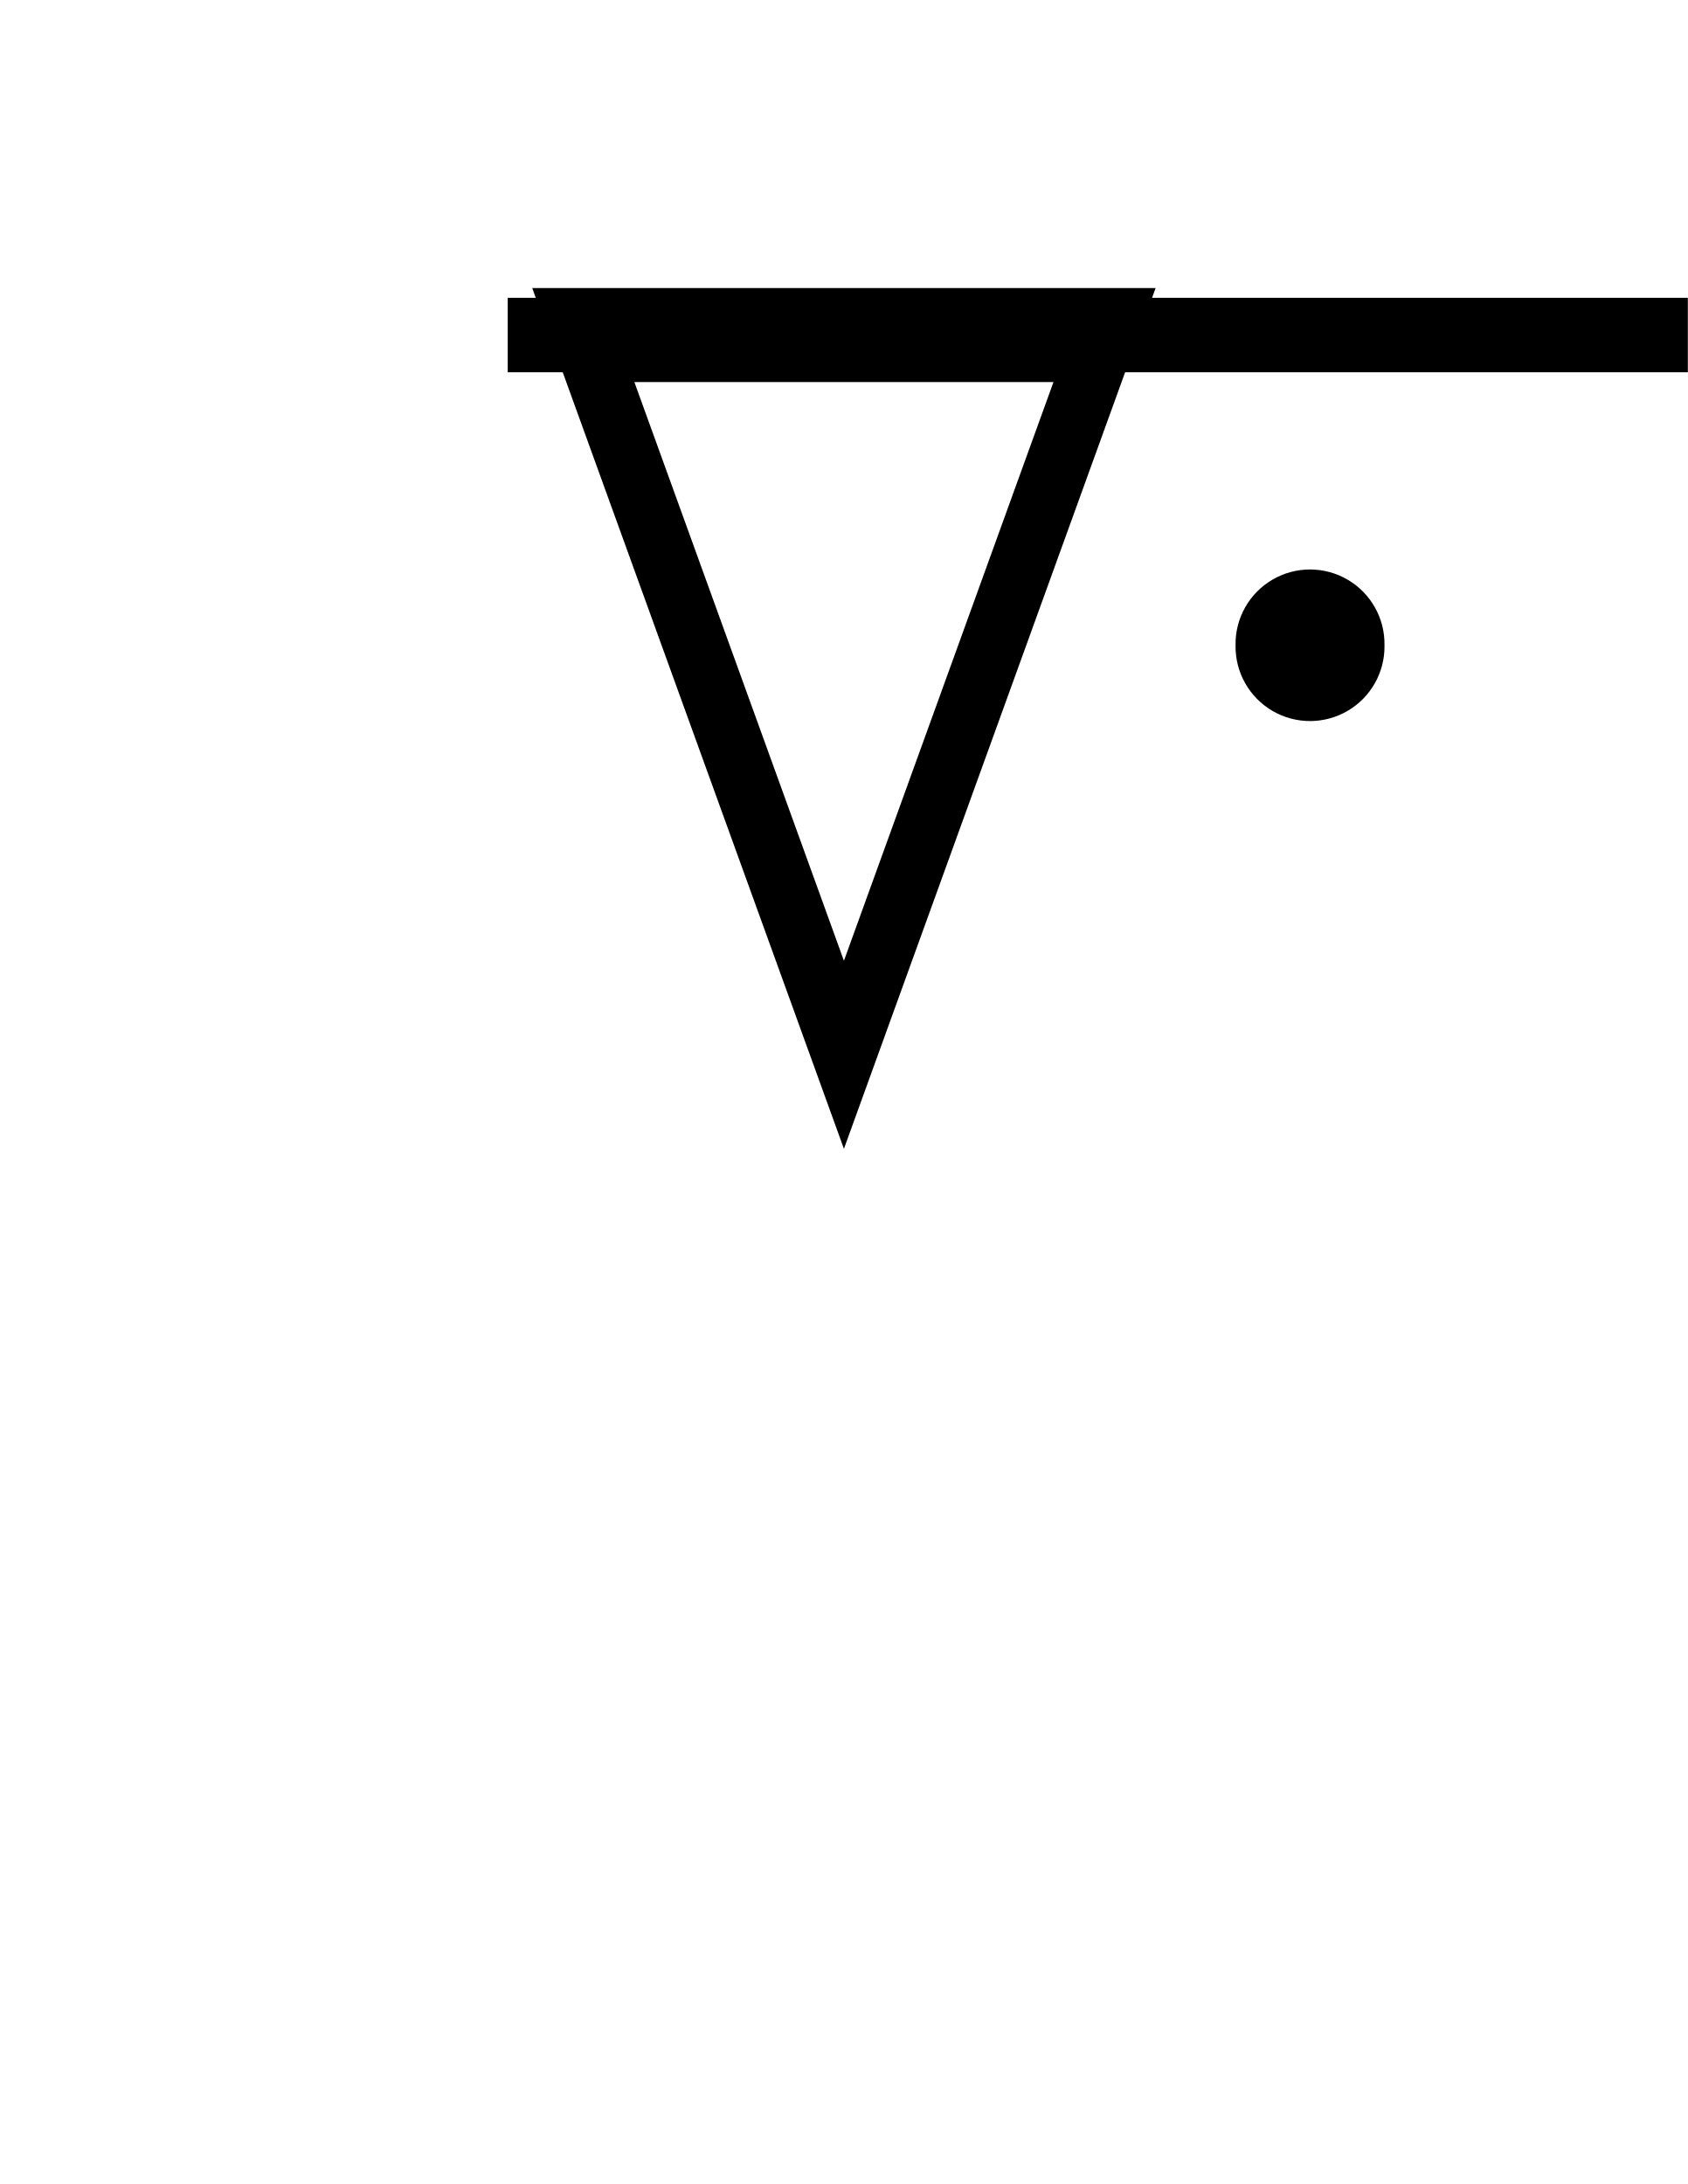
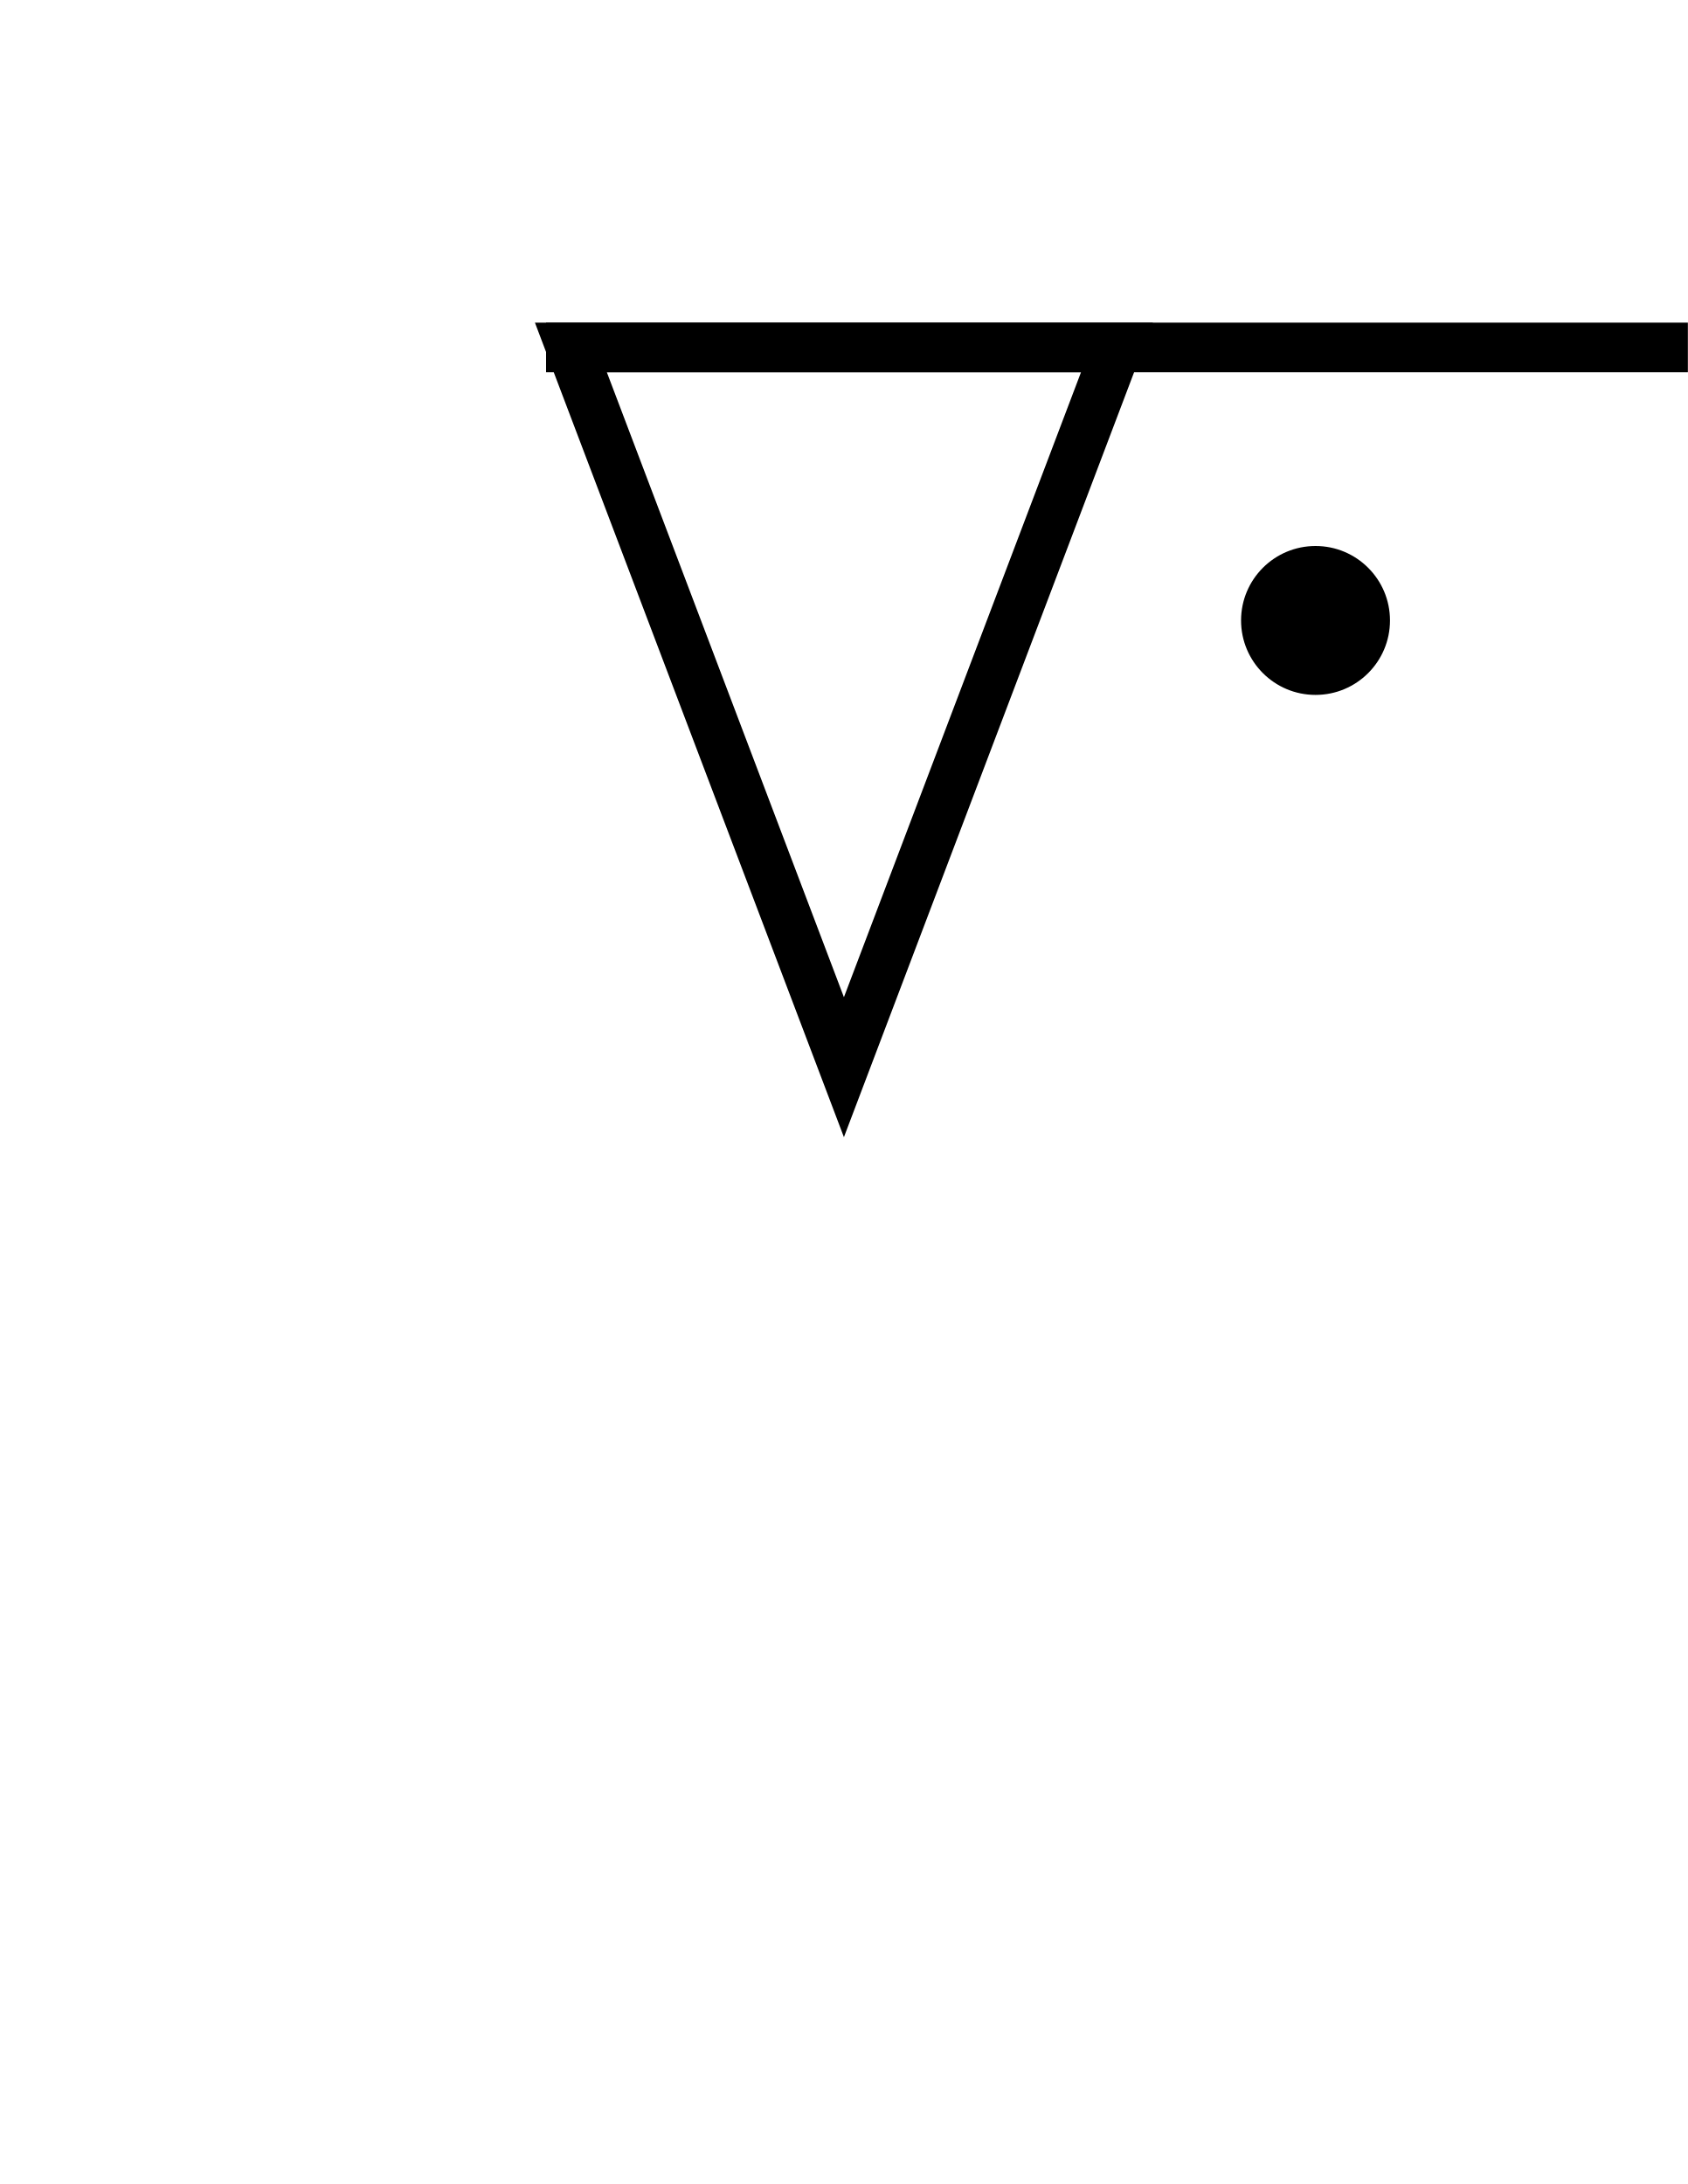
- <svg xmlns="http://www.w3.org/2000/svg" height="44" width="34" version="1.1">
-   <path style="color:#000000;enable-background:accumulate;" d="m28.958-1.924a3.17,3.17,0,1,1,-6.339,0,3.17,3.17,0,1,1,6.339,0z" fill-rule="nonzero" transform="matrix(0.473262,0,0,0.473262,14.18445,13.91043)" fill="#000" />
-   <g stroke="#000" fill="none" transform="translate(20.24979,20.71186)">
-     <path style="enable-background:accumulate;color:#000000;" d="M-71.22,21.441-81.796,3.123-92.372-15.195h21.152l21.152-0-10.576,18.318z" transform="matrix(0.2482085,0,0,0.39579,14.4277,-7.947869)" stroke-width="4.786" />
-     <path stroke-linejoin="miter" d="m13-13.962-22.272,0" stroke-linecap="square" stroke-miterlimit="4" stroke-dasharray="none" stroke-width="1.5" />
-   </g>
+ <svg xmlns="http://www.w3.org/2000/svg" height="88" width="68" version="1.1">
+   <path style="color:#000000;enable-background:accumulate;" fill-rule="nonzero" fill="#000" d="m56,25a3,3,0,0,1,-6,0,3,3,0,1,1,6,0z" />
+   <path style="enable-background:accumulate;color:#000000;" d="M34,43,28.5,28.5,23,14h11l11-0-5.5,14.5z" stroke="#000" stroke-miterlimit="4" stroke-dasharray="none" stroke-width="2" fill="none" />
+   <path stroke-linejoin="miter" d="M67.001,14,23,14" stroke="#000" stroke-linecap="square" stroke-miterlimit="4" stroke-dasharray="none" stroke-width="2" fill="none" />
</svg>
